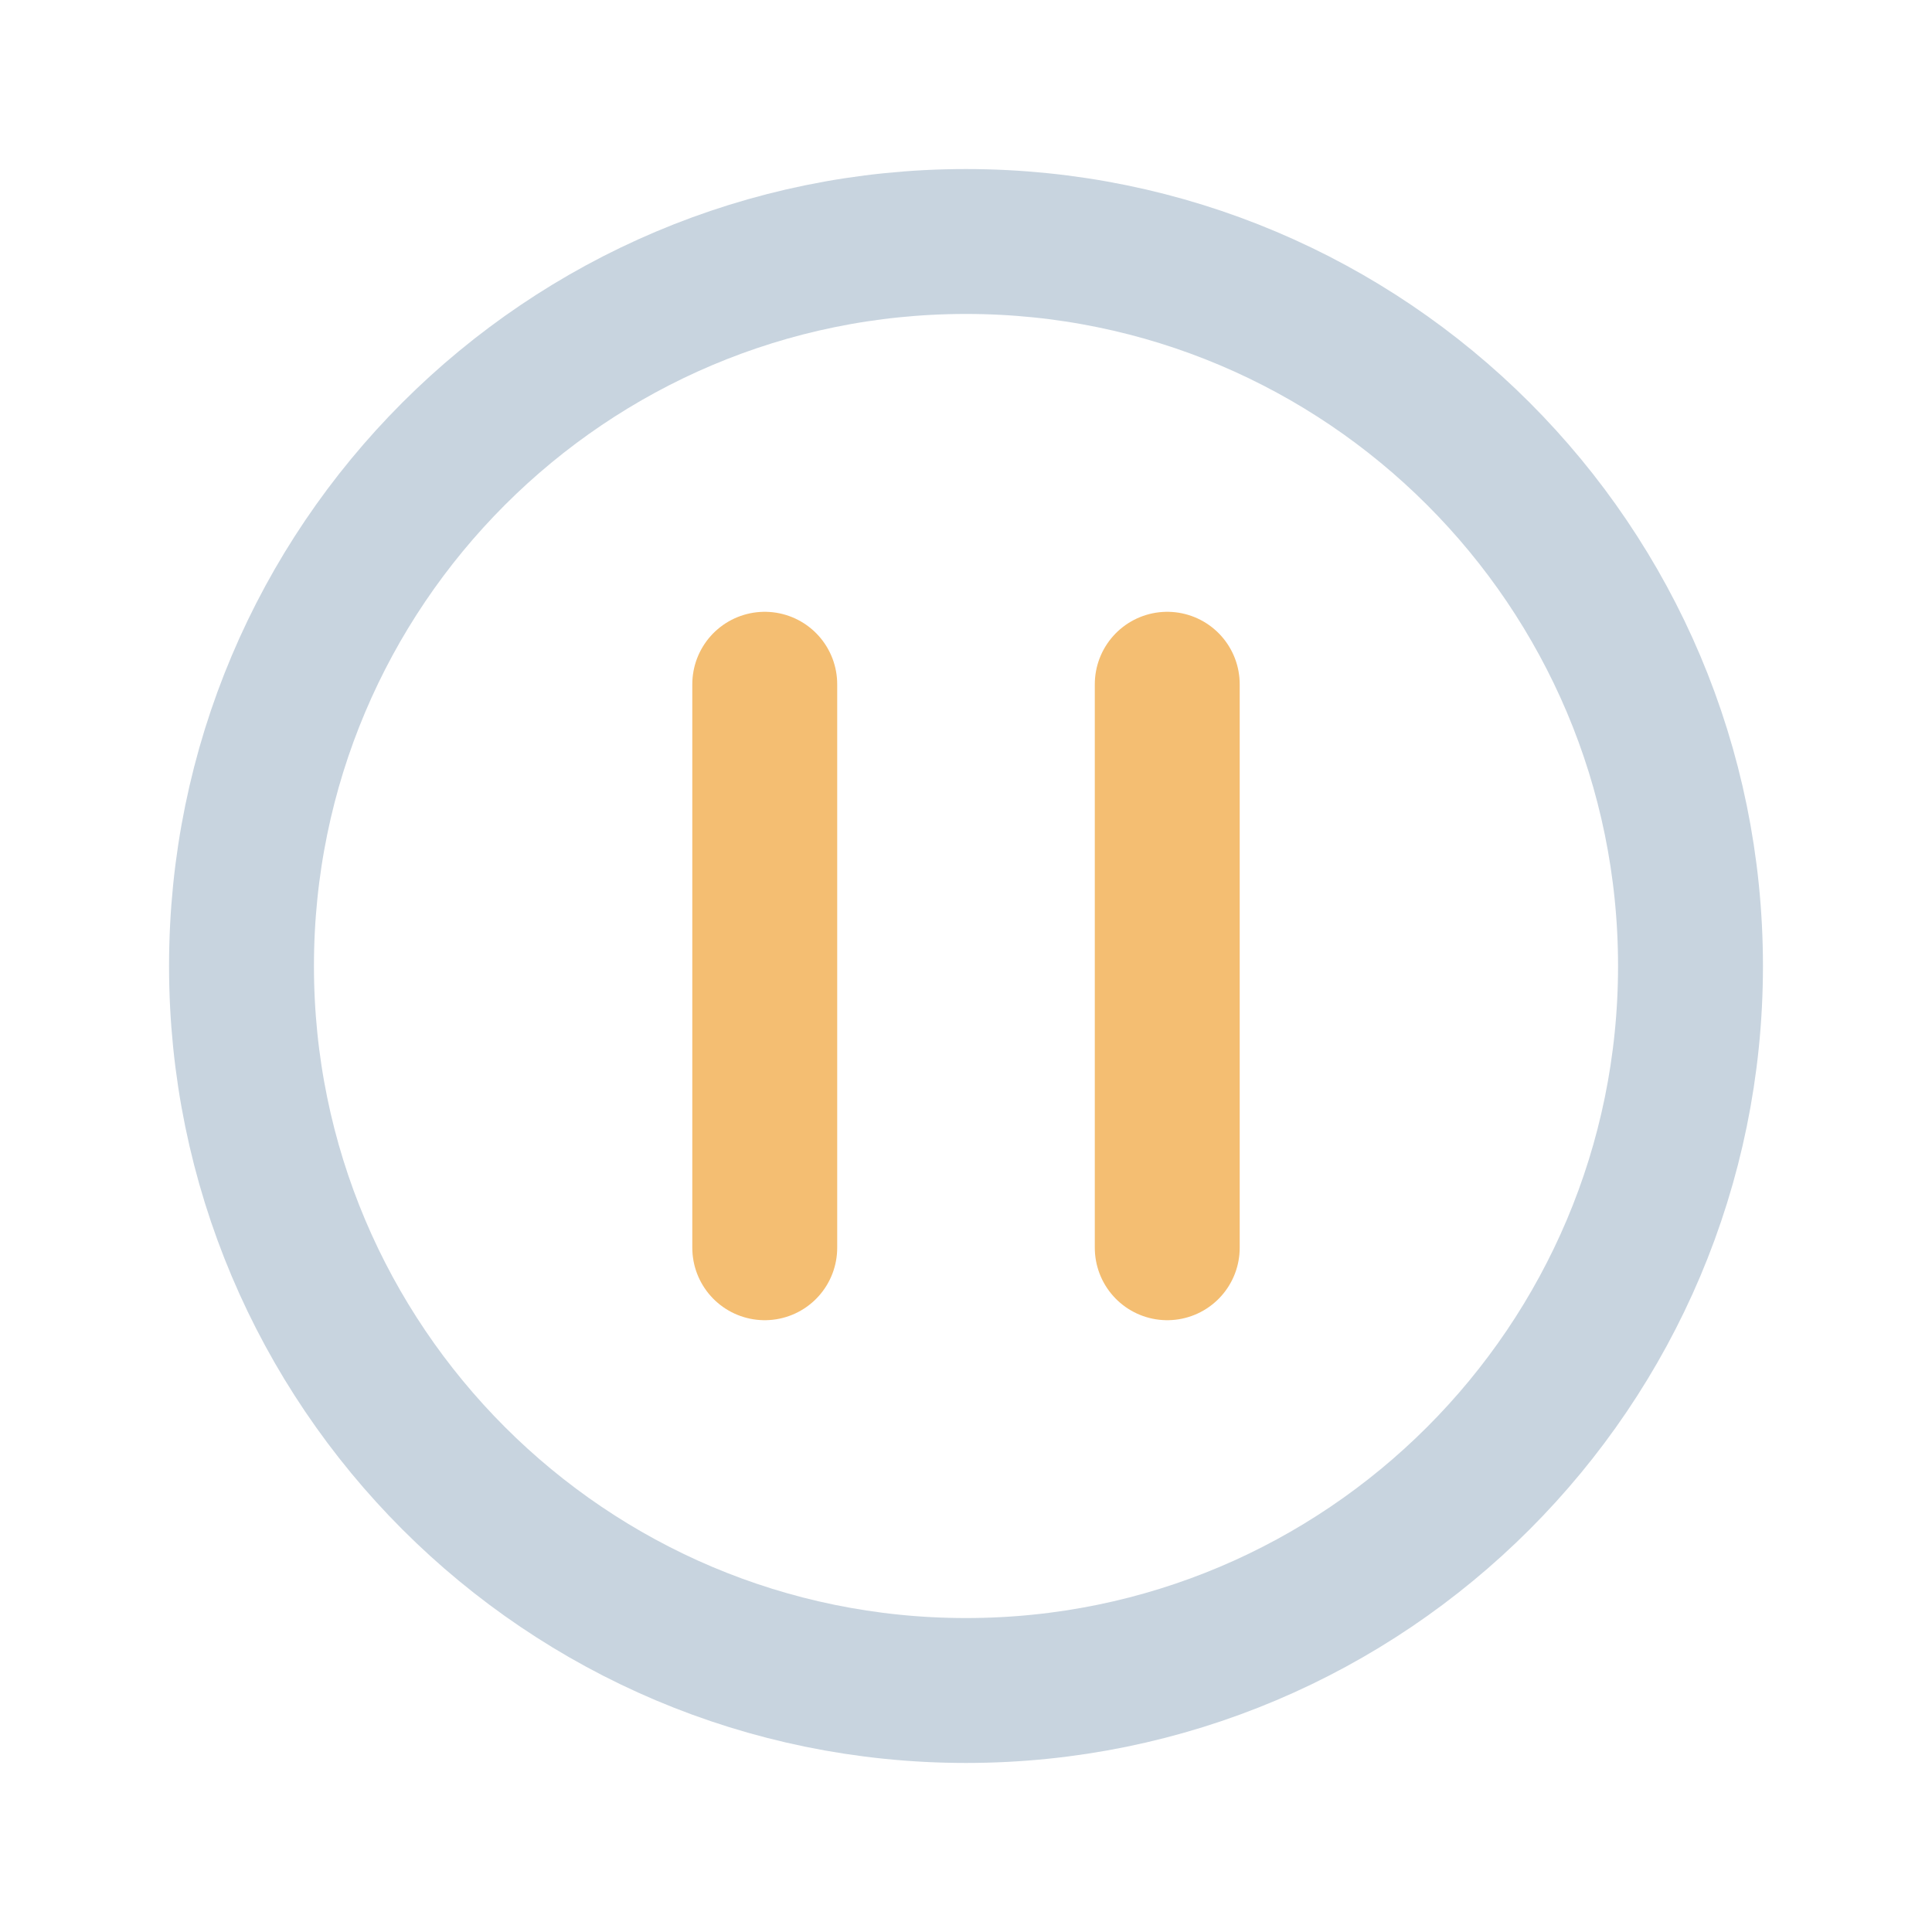
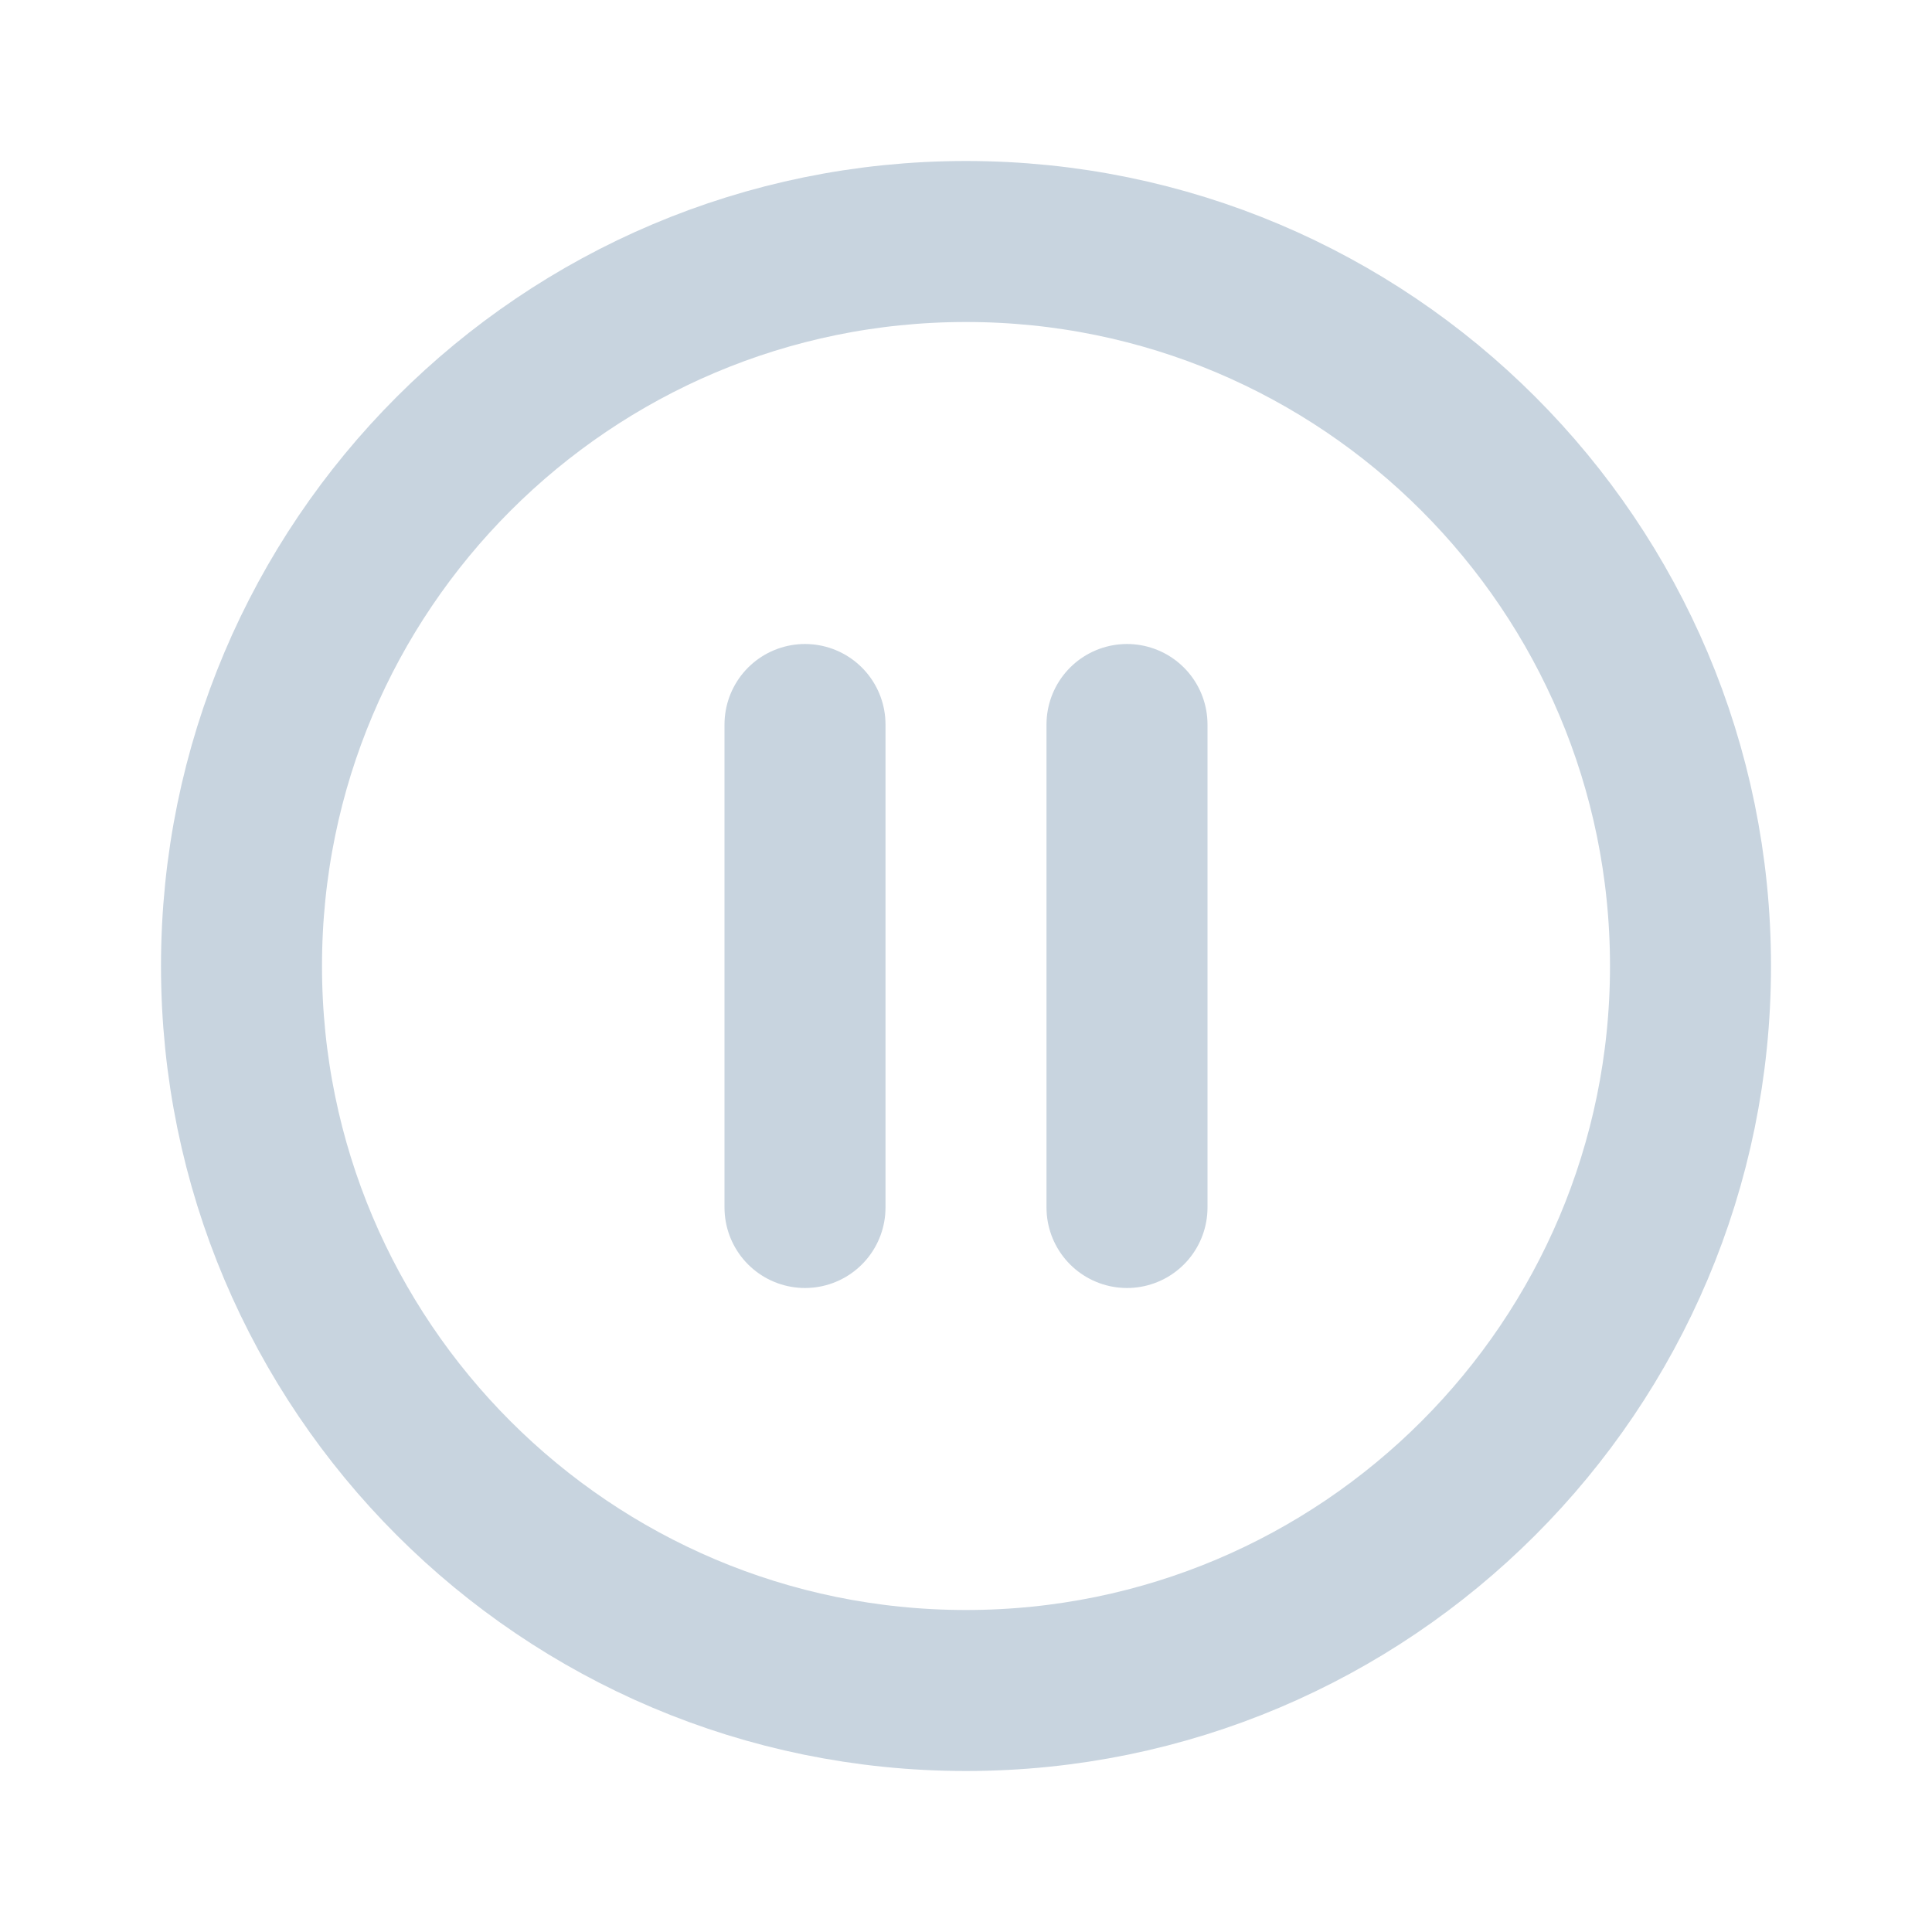
- <svg xmlns="http://www.w3.org/2000/svg" width="32" height="32" viewBox="0 0 24 24">
-   <g fill="none" stroke="#c8d4df" stroke-width="1.8" stroke-linecap="round" stroke-linejoin="round">
-     <circle cx="12" cy="12" r="9" />
-     <path d="M9.5 8.5v7M14.5 8.5v7" stroke="#f4be72" />
-   </g>
+ <svg xmlns="http://www.w3.org/2000/svg" width="24" height="24" viewBox="0 0 24 24" fill="none" stroke="#c8d4df" stroke-width="2" stroke-linecap="round" stroke-linejoin="round">
+   <path d="M3 12a9 9 0 1 0 18 0a9 9 0 1 0 -18 0" />
+   <path d="M10 15v-6" />
+   <path d="M14 15v-6" />
</svg>
